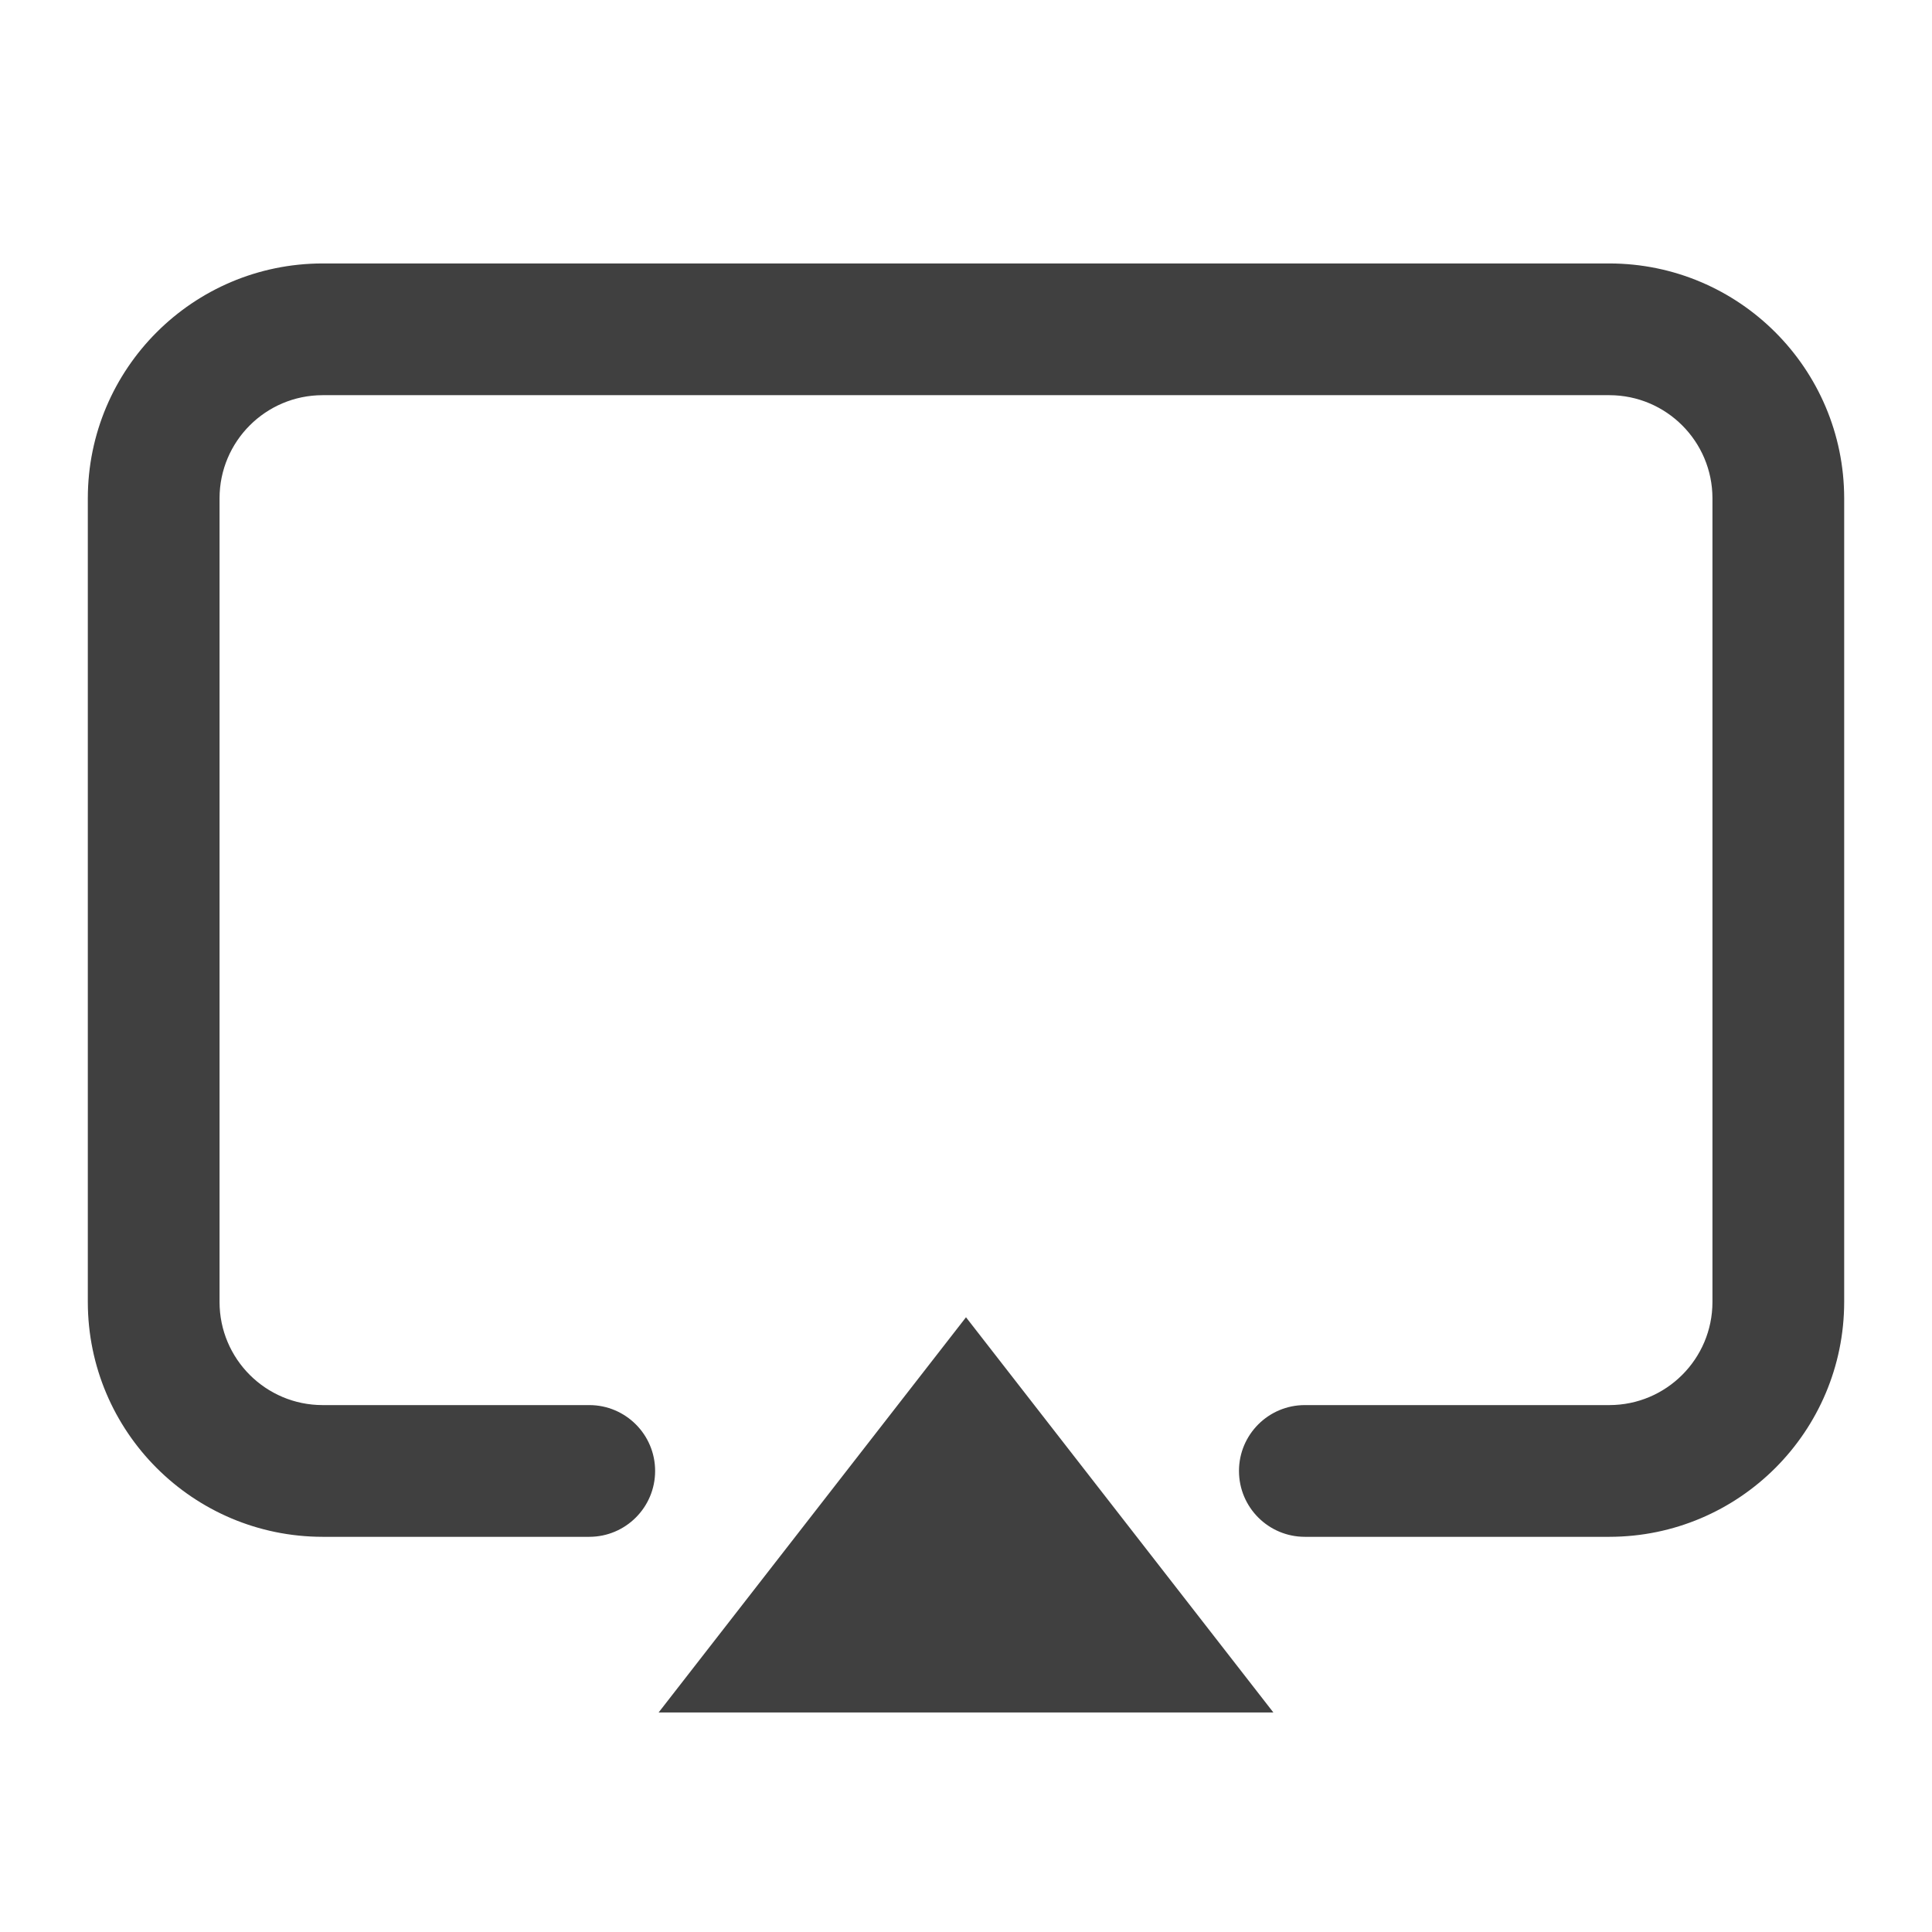
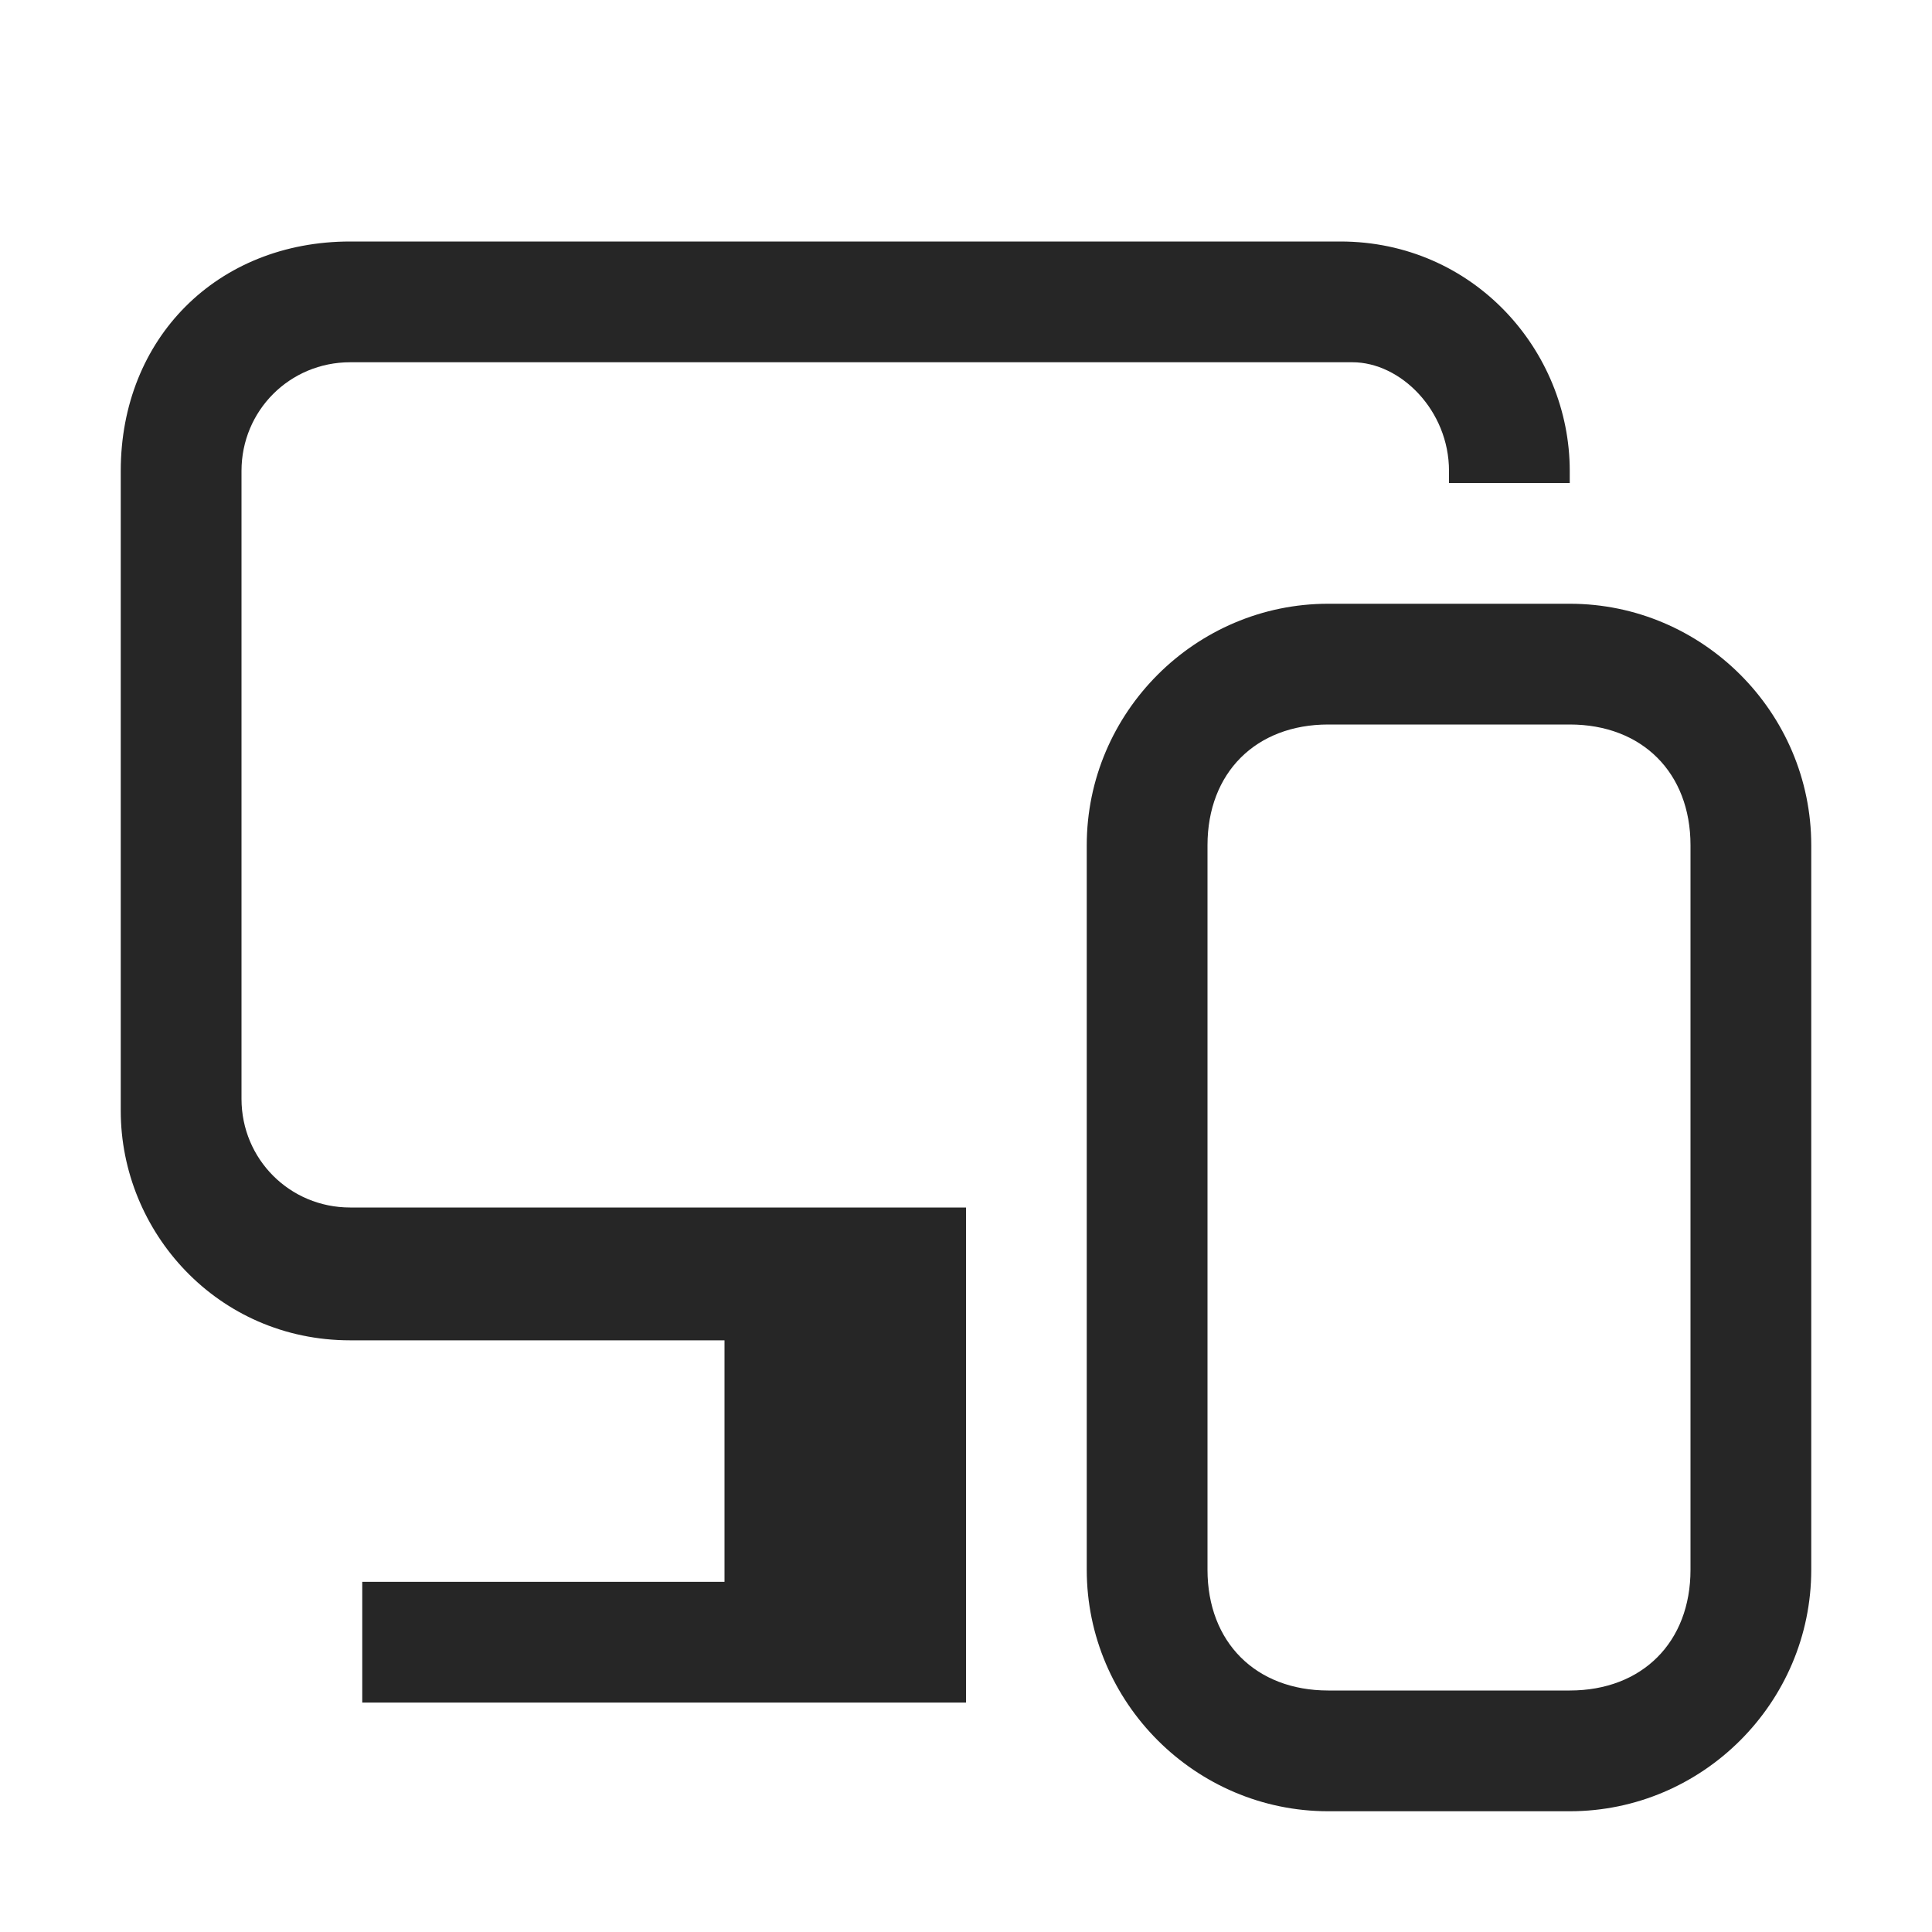
- <svg xmlns="http://www.w3.org/2000/svg" class="icon" style="width: 5em; height: 5em;vertical-align: middle;fill: currentColor;overflow: hidden;" viewBox="0 0 1024 1024" version="1.1">
-   <path d="M853.015 814.545h-161.42a34.909 34.909 0 0 1 0-69.818h161.42A54.691 54.691 0 0 0 907.636 690.106V264.076A54.691 54.691 0 0 0 853.015 209.455H170.961A54.668 54.668 0 0 0 116.364 264.076v426.031A54.668 54.668 0 0 0 170.961 744.727h141.359a34.909 34.909 0 0 1 0 69.818H170.961A124.556 124.556 0 0 1 46.545 690.106V264.076A124.556 124.556 0 0 1 170.961 139.636h682.054A124.579 124.579 0 0 1 977.455 264.076v426.031A124.579 124.579 0 0 1 853.015 814.545zM674.909 907.636H349.091l162.909-209.455 162.909 209.455z" fill="#404040" />
+ <svg xmlns="http://www.w3.org/2000/svg" version="1.1" id="图层_1" x="0px" y="0px" viewBox="0 0 16 16" style="enable-background:new 0 0 16 16;" xml:space="preserve">
+   <style type="text/css">
+ 	.st0{fill:#262626;}
+ </style>
+   <g>
+     <path class="st0" d="M13,6c0.6,0,1,0.4,1,1v6c0,0.6-0.4,1-1,1h-2c-0.6,0-1-0.4-1-1V7c0-0.6,0.4-1,1-1H13 M13,5h-2C9.9,5,9,5.9,9,7   v6c0,1.1,0.9,2,2,2h2c1.1,0,2-0.9,2-2V7C15,5.9,14.1,5,13,5L13,5z" />
+   </g>
+   <path class="st0" d="M8,10H2.9C2.4,10,2,9.6,2,9.1V3.9C2,3.4,2.4,3,2.9,3h8.3C11.6,3,12,3.4,12,3.9V4h1V3.9c0-1-0.8-1.9-1.9-1.9H2.9  C1.8,2,1,2.8,1,3.9v5.3c0,1,0.8,1.9,1.9,1.9H6v2H3v1h5V10z" />
</svg>
